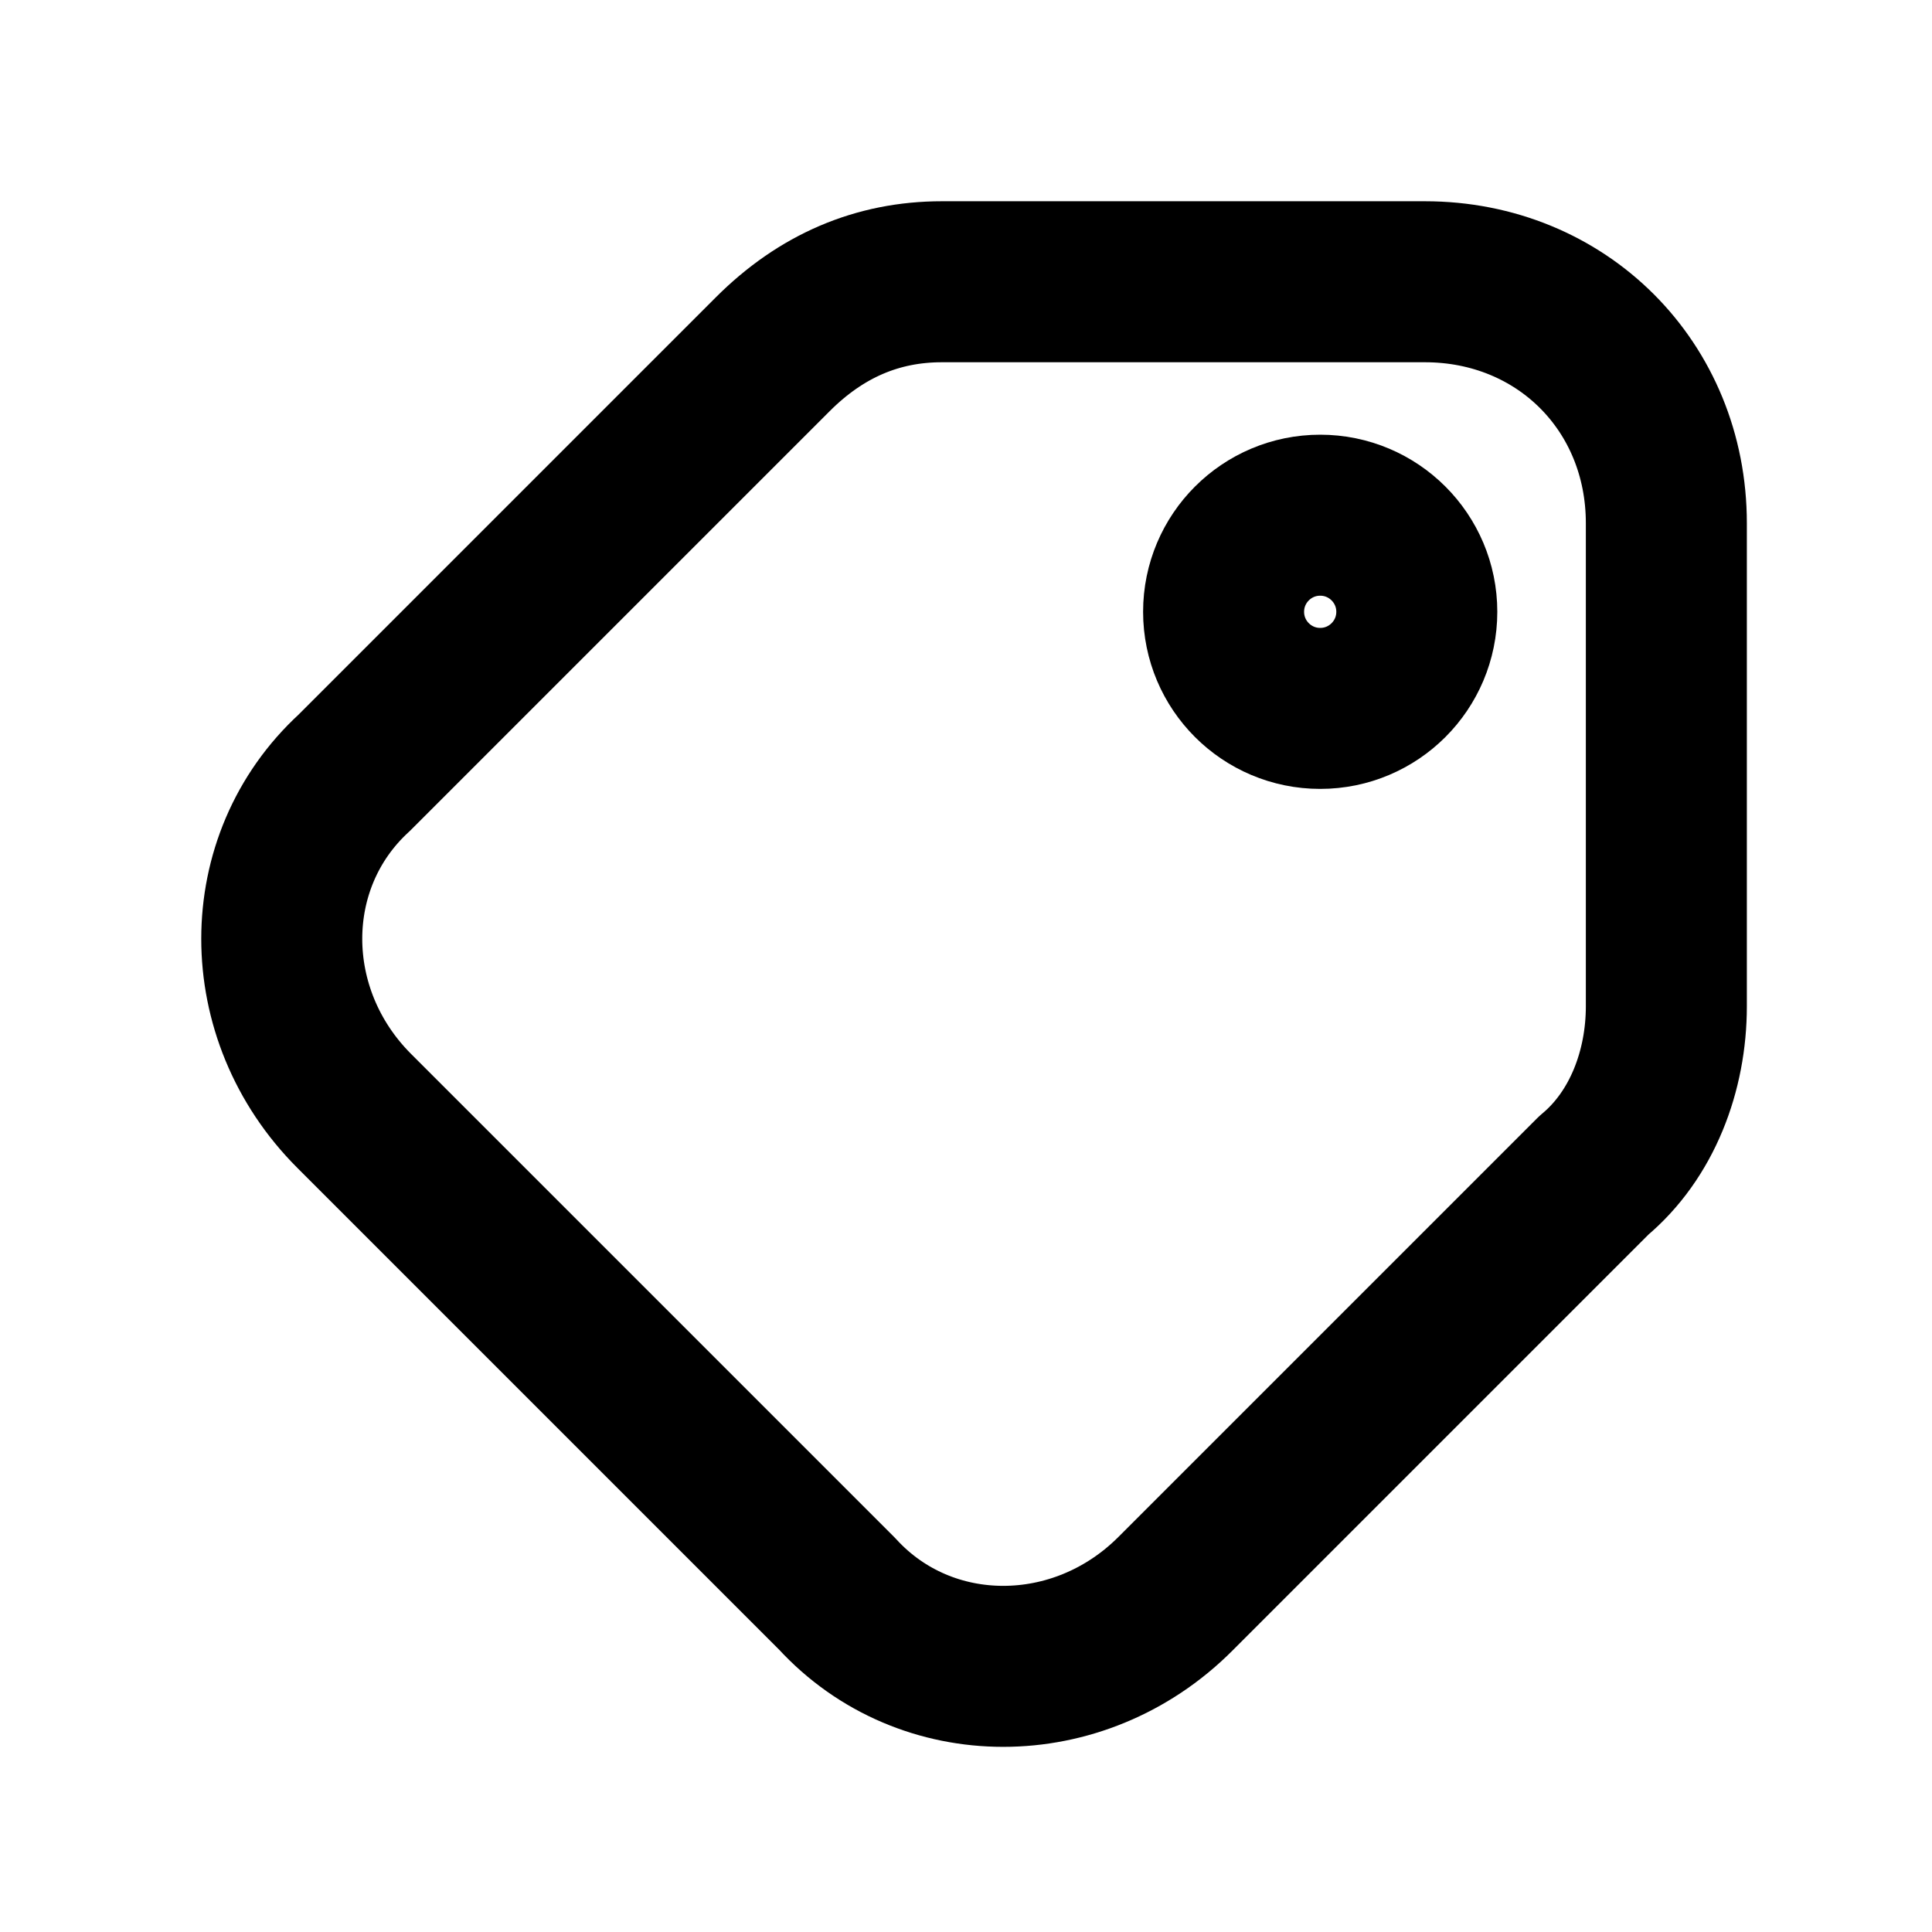
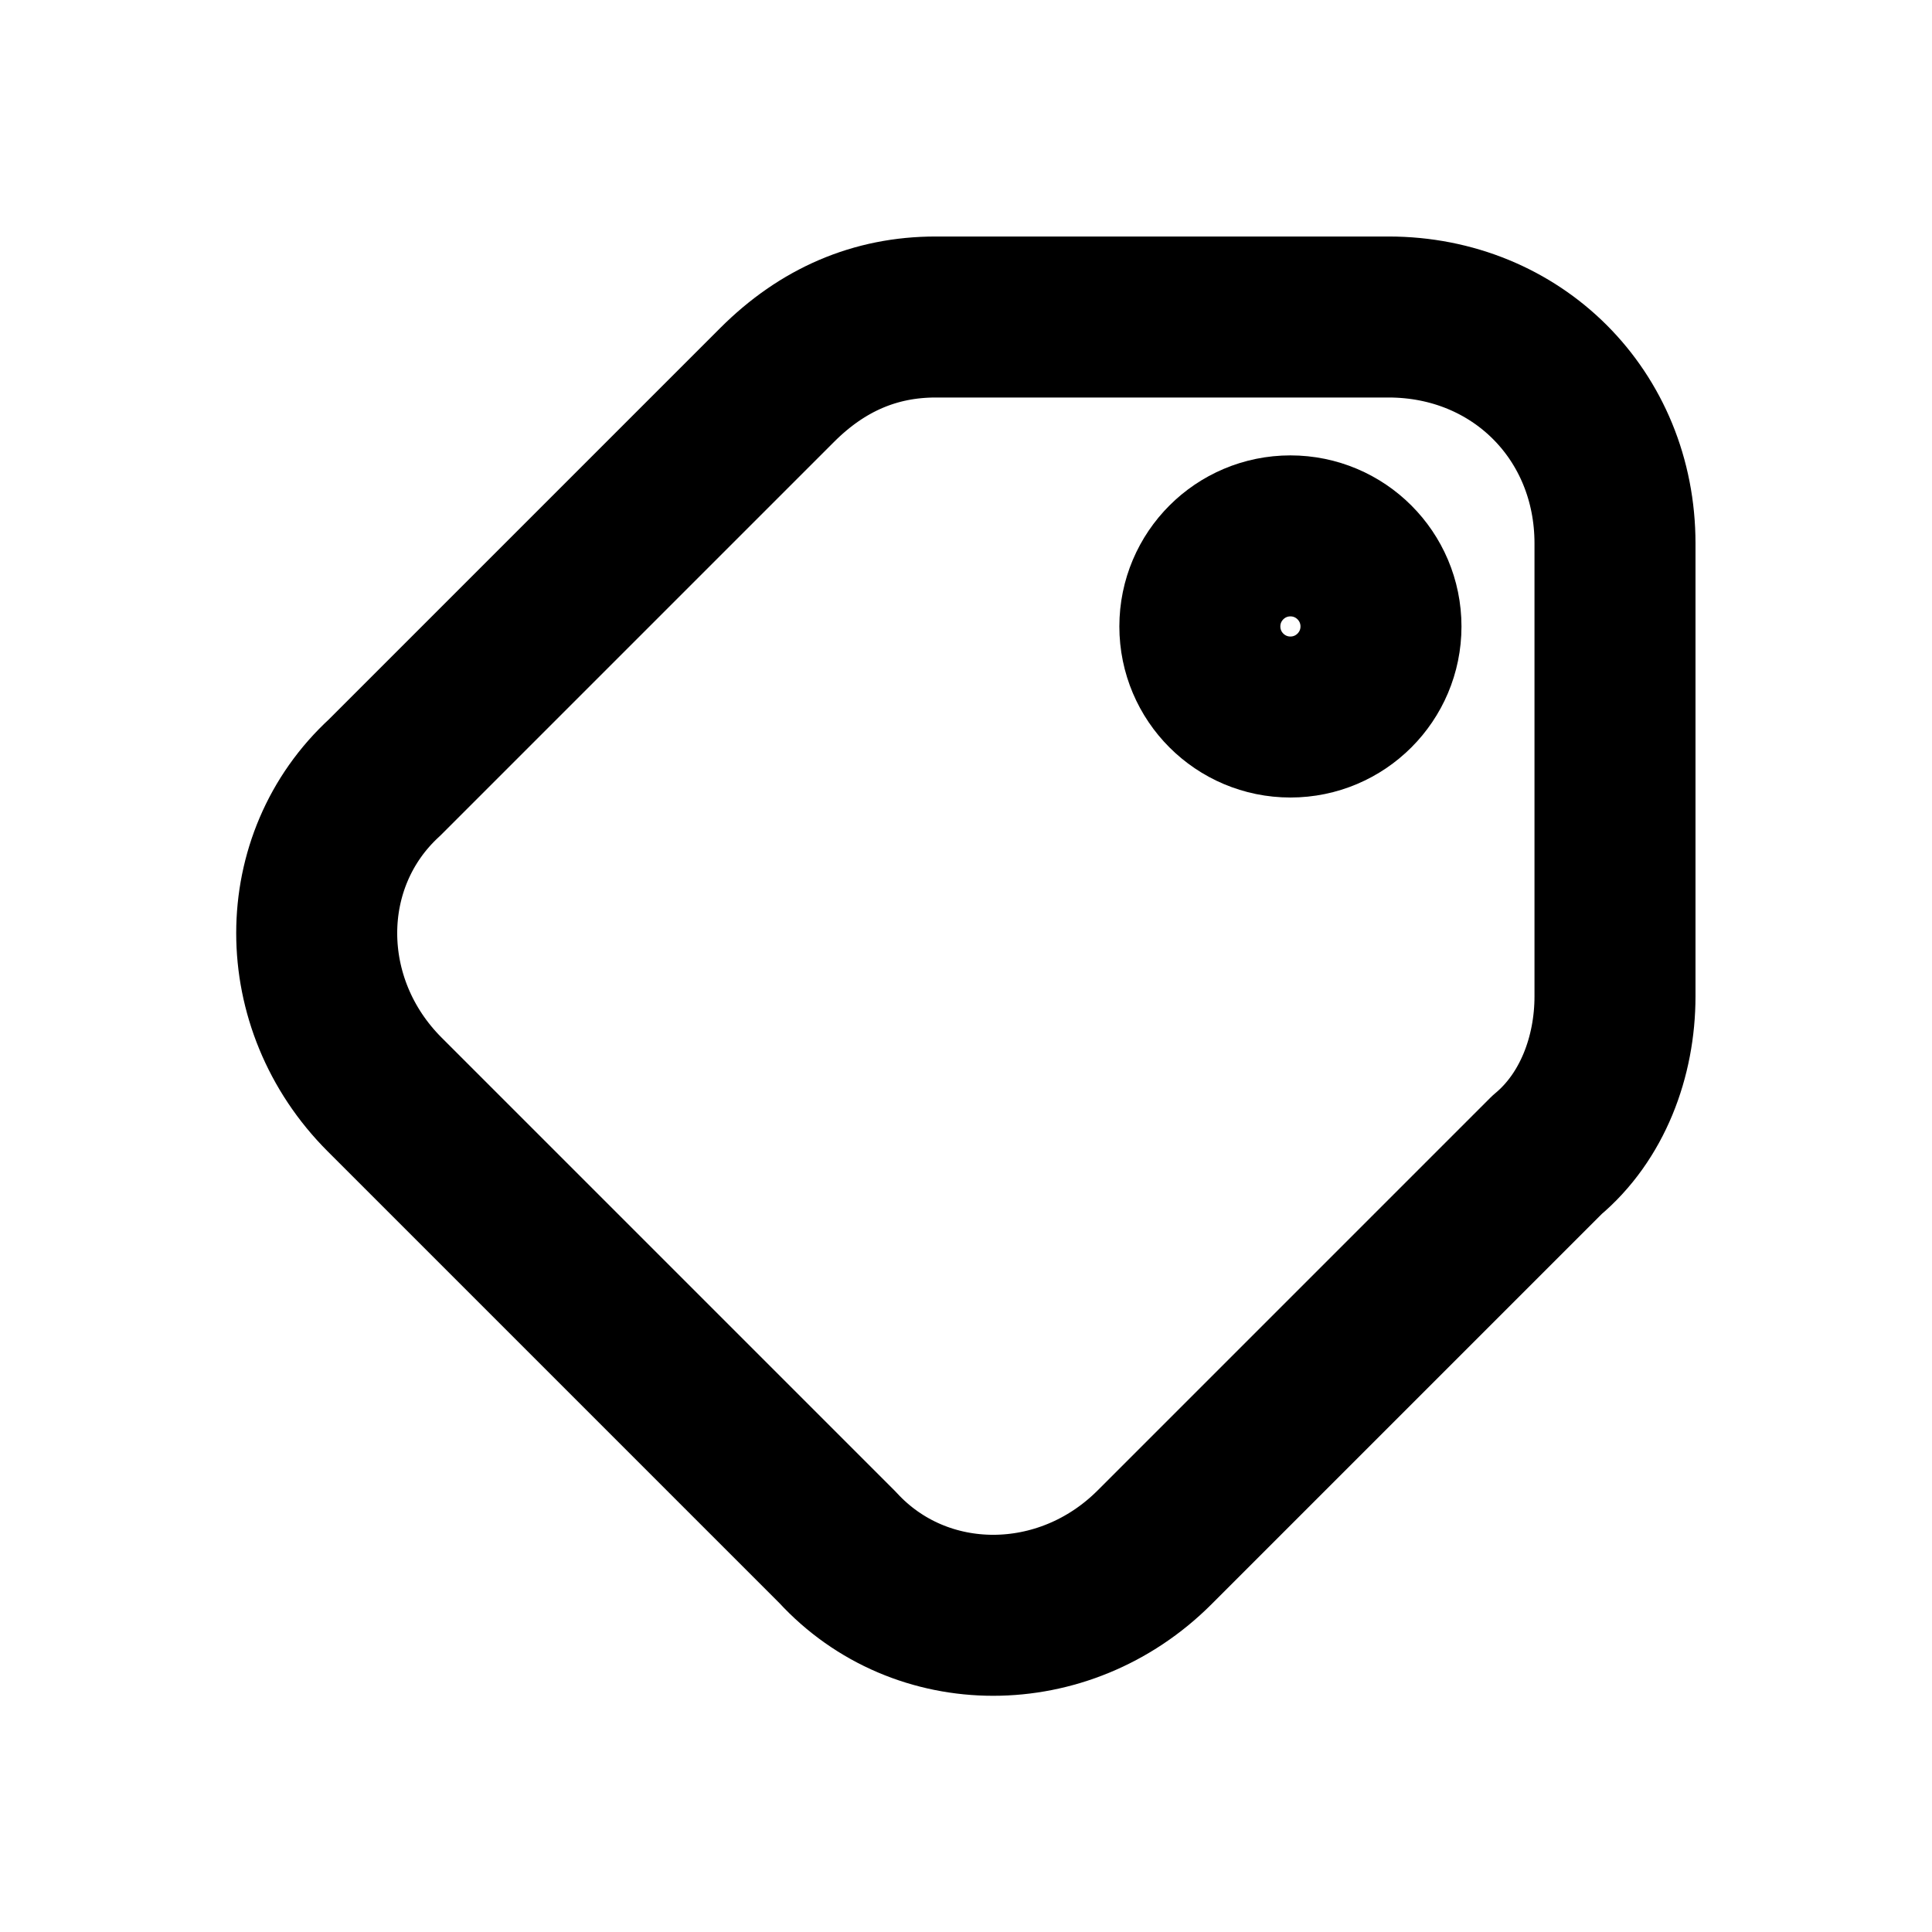
<svg xmlns="http://www.w3.org/2000/svg" width="24" height="24" viewBox="0 0 24 24" fill="none" stroke="currentColor" stroke-width="2" stroke-linecap="round" stroke-linejoin="round" fill-rule="evenodd">
-   <path d="M 4.4 9.6 l 5.2 -5.2 c .6 -.6 1.3 -.9 2.1 -.9 h 6 c 1.7 0 3 1.3 3 3 v 6 c 0 .8 -.3 1.6 -.9 2.1 l -5.2 5.2 c -1.2 1.2 -3.1 1.2 -4.2 0 l -6 -6 c -1.2 -1.2 -1.2 -3.1 0 -4.2 z" />
-   <circle fill="none" cx="16.4" cy="7.6" r="1.2" />
+   <path d="M 4.778,9.658 l 4.876,-4.876 c 0.563,-0.563 1.219,-0.844 1.969,-0.844 l 5.626,0 c 1.594,0 2.813,1.219 2.813,2.813 l 0,5.626 c 0,0.75 -0.281,1.5 -0.844,1.969 l -4.876,4.876 c -1.125,1.125 -2.907,1.125 -3.938,0 l -5.626,-5.626 c -1.125,-1.125 -1.125,-2.907 0,-3.938 z" />
+   <circle data-role="detail" fill="none" cx="16.03" cy="7.782" r="1.125" />
</svg>
